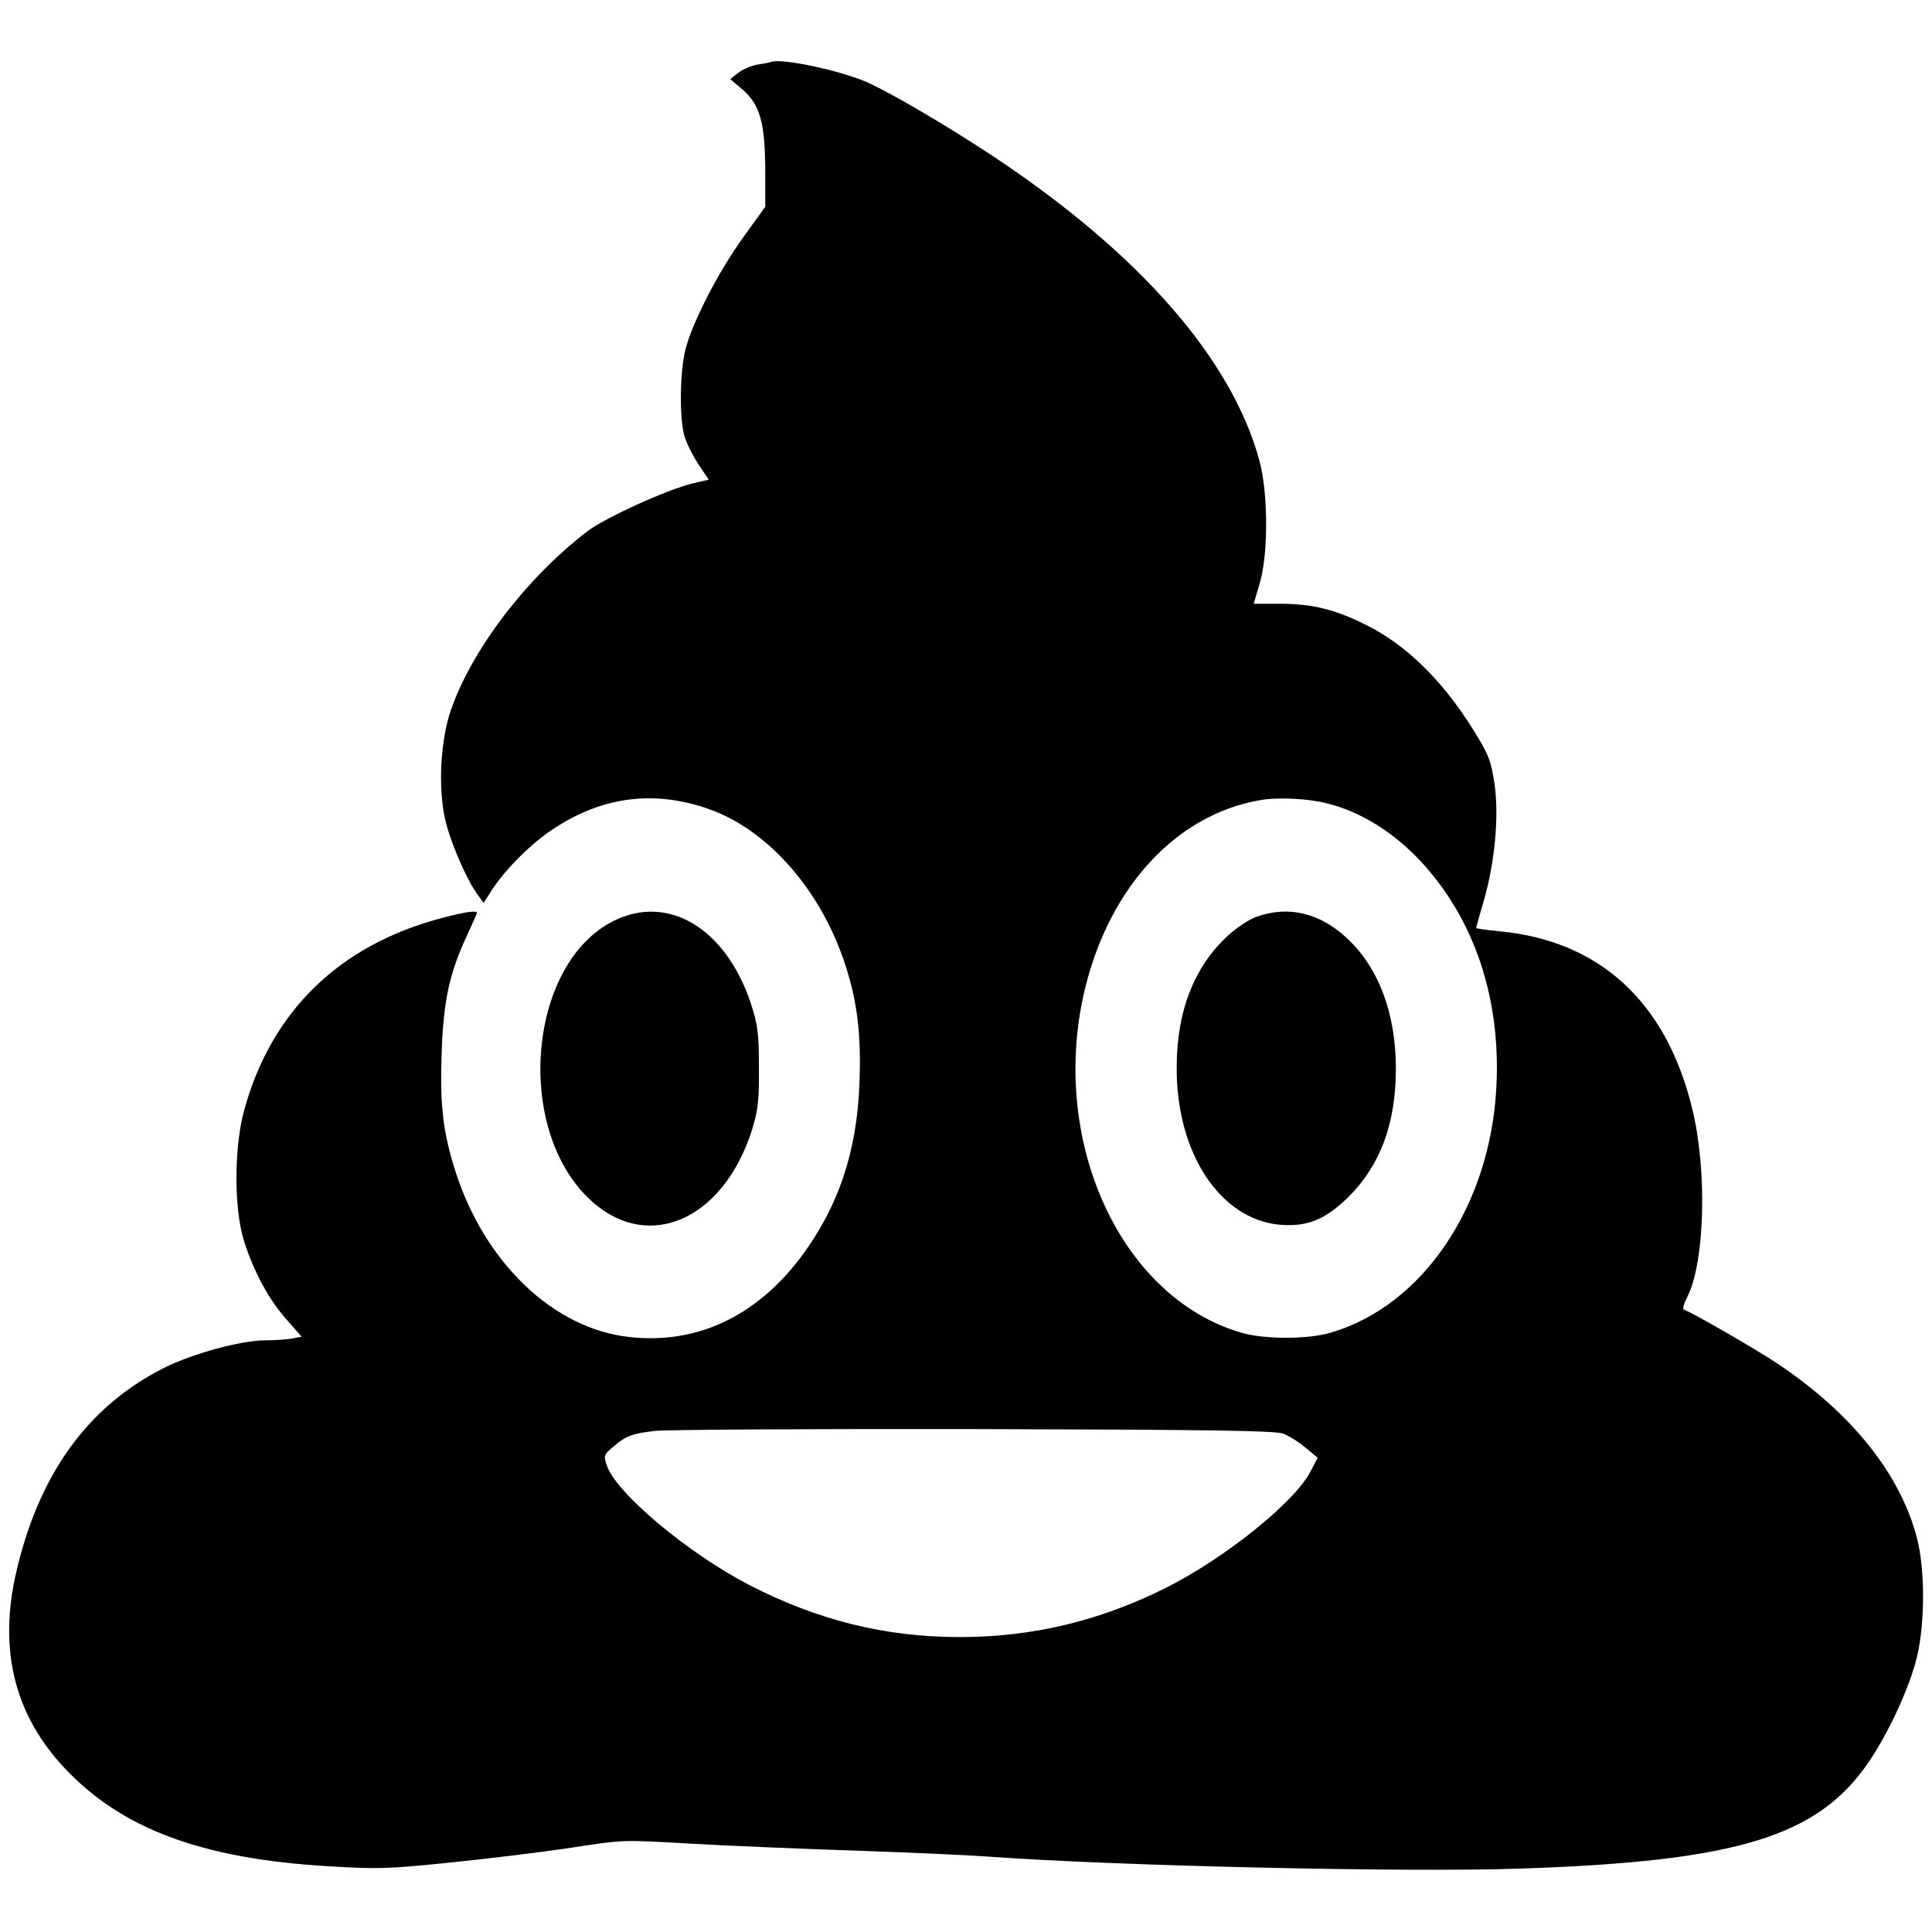
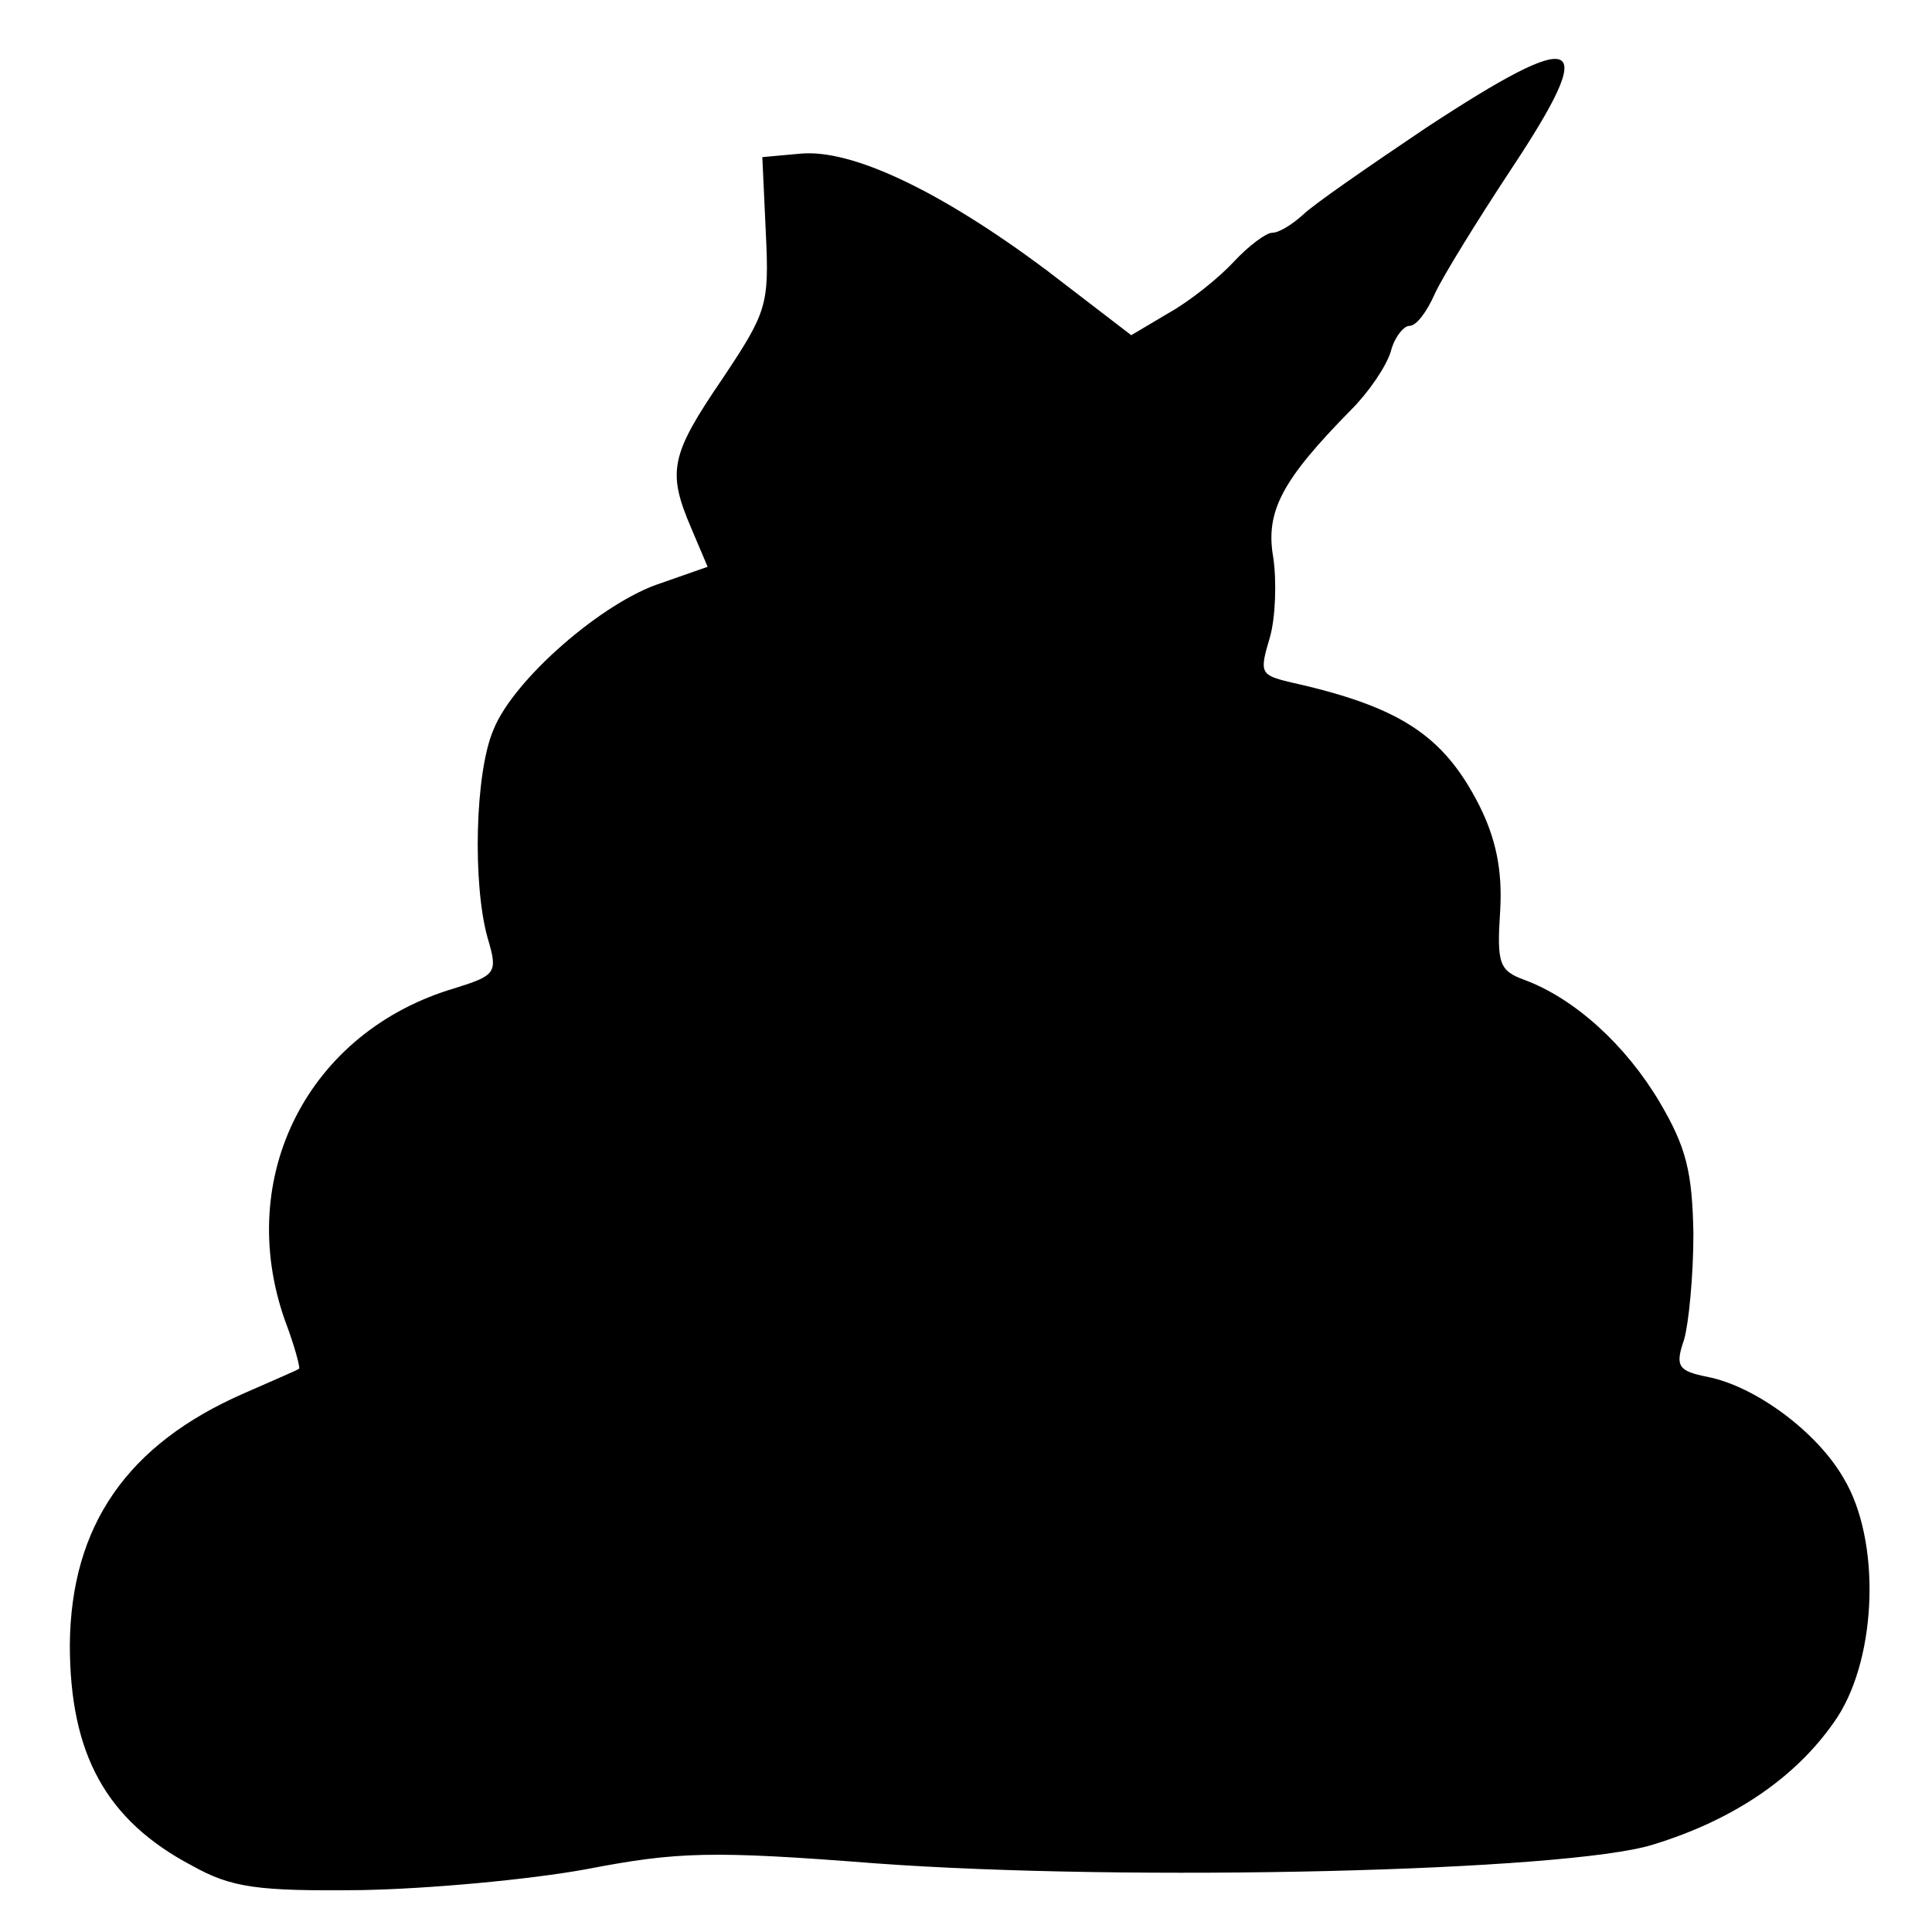
- <svg xmlns="http://www.w3.org/2000/svg" version="1.0" width="640pt" height="640pt" viewBox="0 0 640 640" preserveAspectRatio="xMidYMid meet">
-   <g transform="translate(0,640) scale(0.1,-0.1)" fill="#000000" stroke="none">
-     <path d="M2555 6195 c-5 -2 -26 -6 -46 -9 -21 -4 -49 -16 -63 -27 l-27 -21 40 -34 c58 -50 75 -109 76 -264 l0 -125 -72 -100 c-79 -109 -161 -266 -189 -360 -22 -72 -25 -240 -6 -302 7 -23 28 -64 46 -92 l34 -50 -52 -12 c-85 -20 -294 -115 -353 -161 -201 -155 -379 -389 -449 -589 -35 -101 -43 -255 -20 -361 17 -75 68 -195 107 -250 l21 -29 31 48 c46 69 133 155 206 201 160 104 330 125 509 62 199 -70 376 -274 455 -525 38 -120 50 -227 44 -383 -8 -229 -71 -413 -196 -579 -148 -195 -345 -287 -566 -262 -252 27 -482 248 -578 554 -40 128 -50 216 -44 387 6 172 25 262 83 387 19 41 34 75 34 77 0 9 -41 3 -116 -17 -340 -89 -567 -310 -656 -640 -33 -123 -33 -323 0 -429 32 -102 83 -196 142 -262 l49 -56 -31 -6 c-17 -3 -56 -6 -88 -6 -81 0 -239 -43 -334 -90 -257 -128 -423 -360 -496 -695 -53 -248 1 -458 163 -631 188 -201 453 -301 872 -326 163 -10 200 -9 396 11 119 12 294 33 390 47 204 31 181 30 429 16 107 -6 341 -16 520 -22 179 -6 381 -15 450 -20 422 -31 1384 -53 1765 -40 725 24 992 107 1160 360 66 99 131 243 155 340 27 115 27 288 1 392 -55 215 -218 418 -466 583 -69 46 -283 169 -307 177 -5 2 0 20 11 41 59 115 67 422 16 627 -86 352 -307 554 -638 585 -42 4 -77 9 -77 11 0 2 11 42 25 89 37 129 51 280 36 387 -12 79 -19 97 -69 178 -104 167 -224 284 -357 350 -104 52 -179 70 -286 70 l-86 0 20 68 c29 98 28 298 -1 406 -92 338 -398 687 -883 1009 -153 101 -327 203 -413 243 -86 39 -285 82 -321 69z m1840 -2456 c111 -27 222 -96 312 -193 177 -191 265 -452 250 -746 -20 -395 -244 -726 -550 -815 -75 -22 -219 -22 -294 0 -405 117 -642 645 -517 1147 84 335 303 569 576 617 58 11 160 6 223 -10z m-145 -2088 c19 -7 53 -28 75 -47 l40 -33 -24 -46 c-54 -103 -284 -287 -479 -385 -220 -110 -443 -163 -682 -163 -247 0 -470 55 -699 173 -204 106 -441 305 -471 396 -11 32 -10 35 21 61 43 37 62 44 139 53 36 4 510 7 1055 6 782 -2 997 -5 1025 -15z" />
-     <path d="M4162 3363 c-23 -8 -66 -36 -95 -63 -111 -102 -169 -250 -169 -435 -2 -283 143 -504 341 -522 91 -8 152 17 229 93 105 105 156 243 156 424 0 183 -57 335 -163 433 -90 83 -193 108 -299 70z" />
-     <path d="M2032 3349 c-278 -139 -329 -672 -87 -914 191 -190 450 -84 547 225 19 63 23 95 22 205 0 113 -4 141 -27 212 -83 248 -274 363 -455 272z" />
+ <svg xmlns="http://www.w3.org/2000/svg" version="1.0" width="166pt" height="166pt" viewBox="0 0 166 166" preserveAspectRatio="xMidYMid meet">
+   <g transform="translate(0,166) scale(0.1,-0.1)" fill="#000000" stroke="none">
+     <path d="M1225 1550 c-49 -33 -97 -66 -106 -75 -9 -8 -20 -15 -26 -15 -5 0 -20 -11 -33 -25 -13 -14 -38 -34 -56 -44 l-32 -19 -73 56 c-91 68 -167 104 -211 100 l-33 -3 3 -65 c3 -62 1 -68 -37 -125 -45 -66 -48 -80 -27 -129 l14 -33 -40 -14 c-50 -16 -127 -83 -144 -126 -16 -37 -18 -133 -5 -179 9 -30 7 -32 -28 -43 -126 -37 -190 -162 -146 -286 8 -21 13 -40 12 -41 -1 -1 -22 -10 -47 -21 -101 -44 -149 -114 -150 -216 0 -94 31 -151 105 -190 34 -19 56 -22 145 -21 58 1 145 9 194 18 78 15 107 16 248 5 218 -16 594 -7 668 16 72 22 126 60 159 110 34 53 37 152 5 205 -23 40 -76 79 -117 87 -25 5 -28 9 -20 32 4 14 8 55 8 91 -1 53 -6 74 -29 113 -29 49 -73 89 -116 105 -22 8 -24 14 -21 60 2 35 -4 62 -18 90 -31 61 -69 85 -163 106 -25 6 -26 8 -17 38 5 17 6 49 3 69 -7 40 8 67 67 127 15 15 30 37 34 50 3 12 11 22 16 22 6 0 15 12 22 28 7 15 36 62 65 106 77 116 61 124 -73 36z" />
  </g>
</svg>
